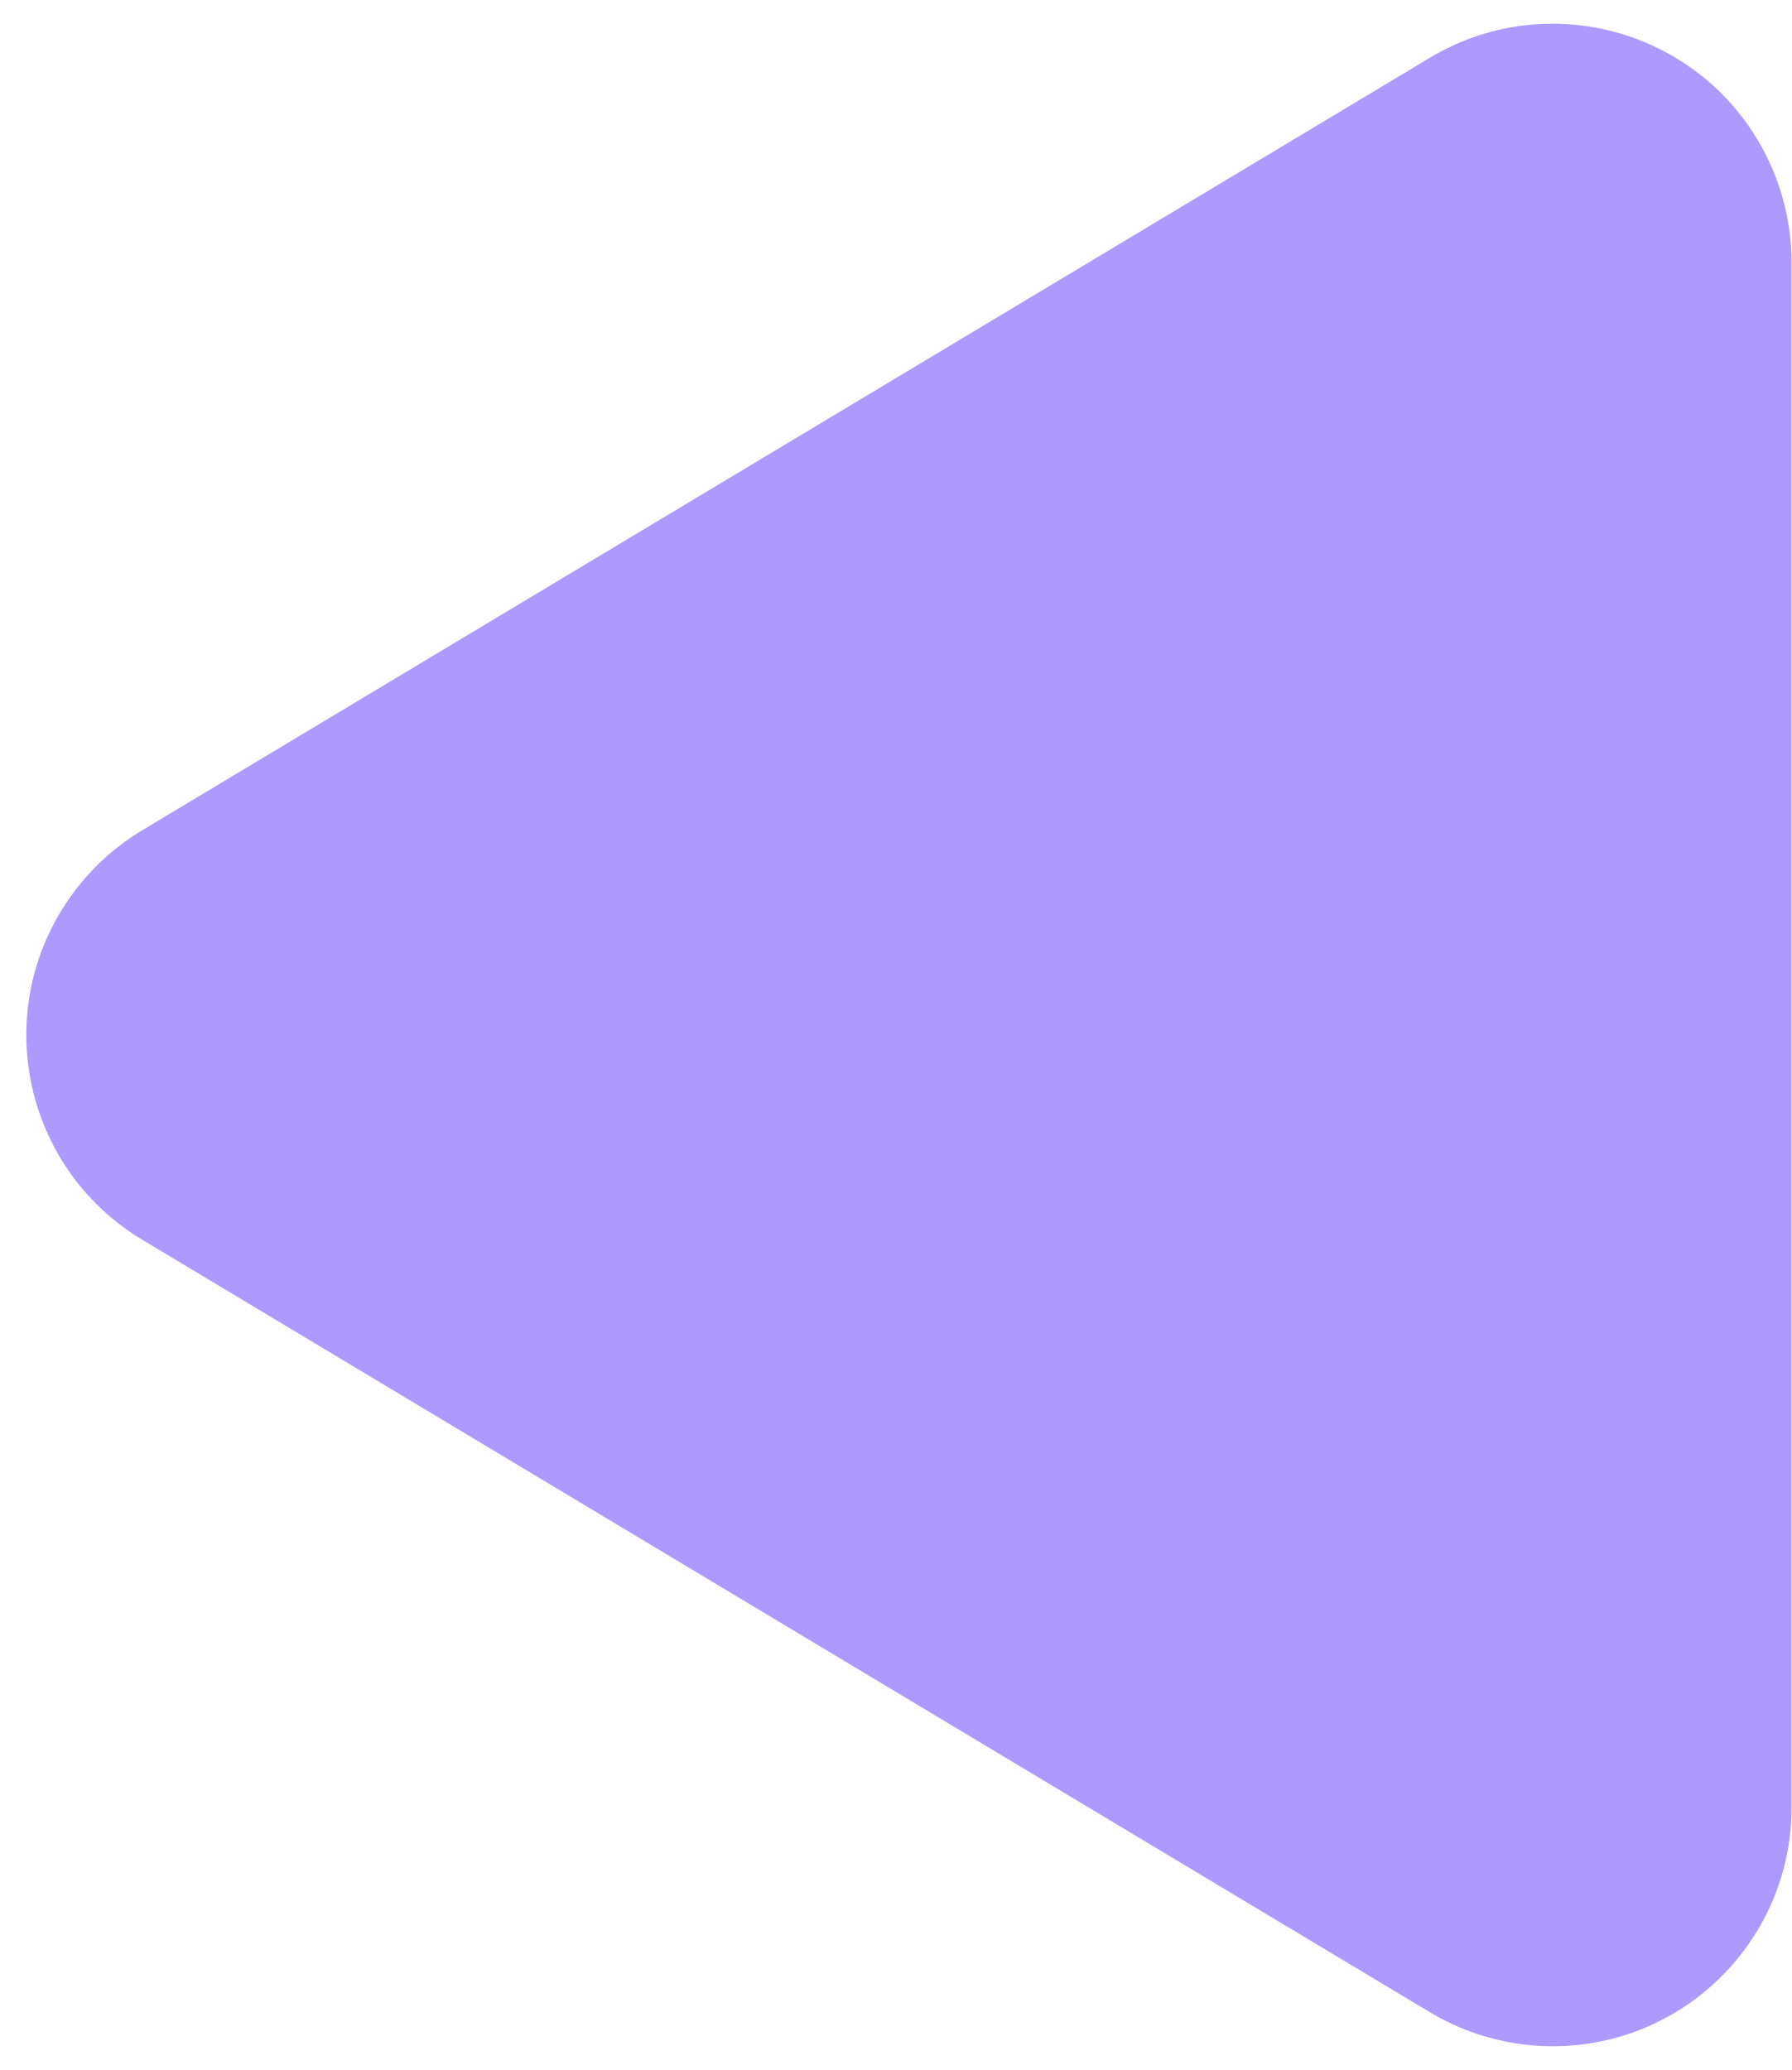
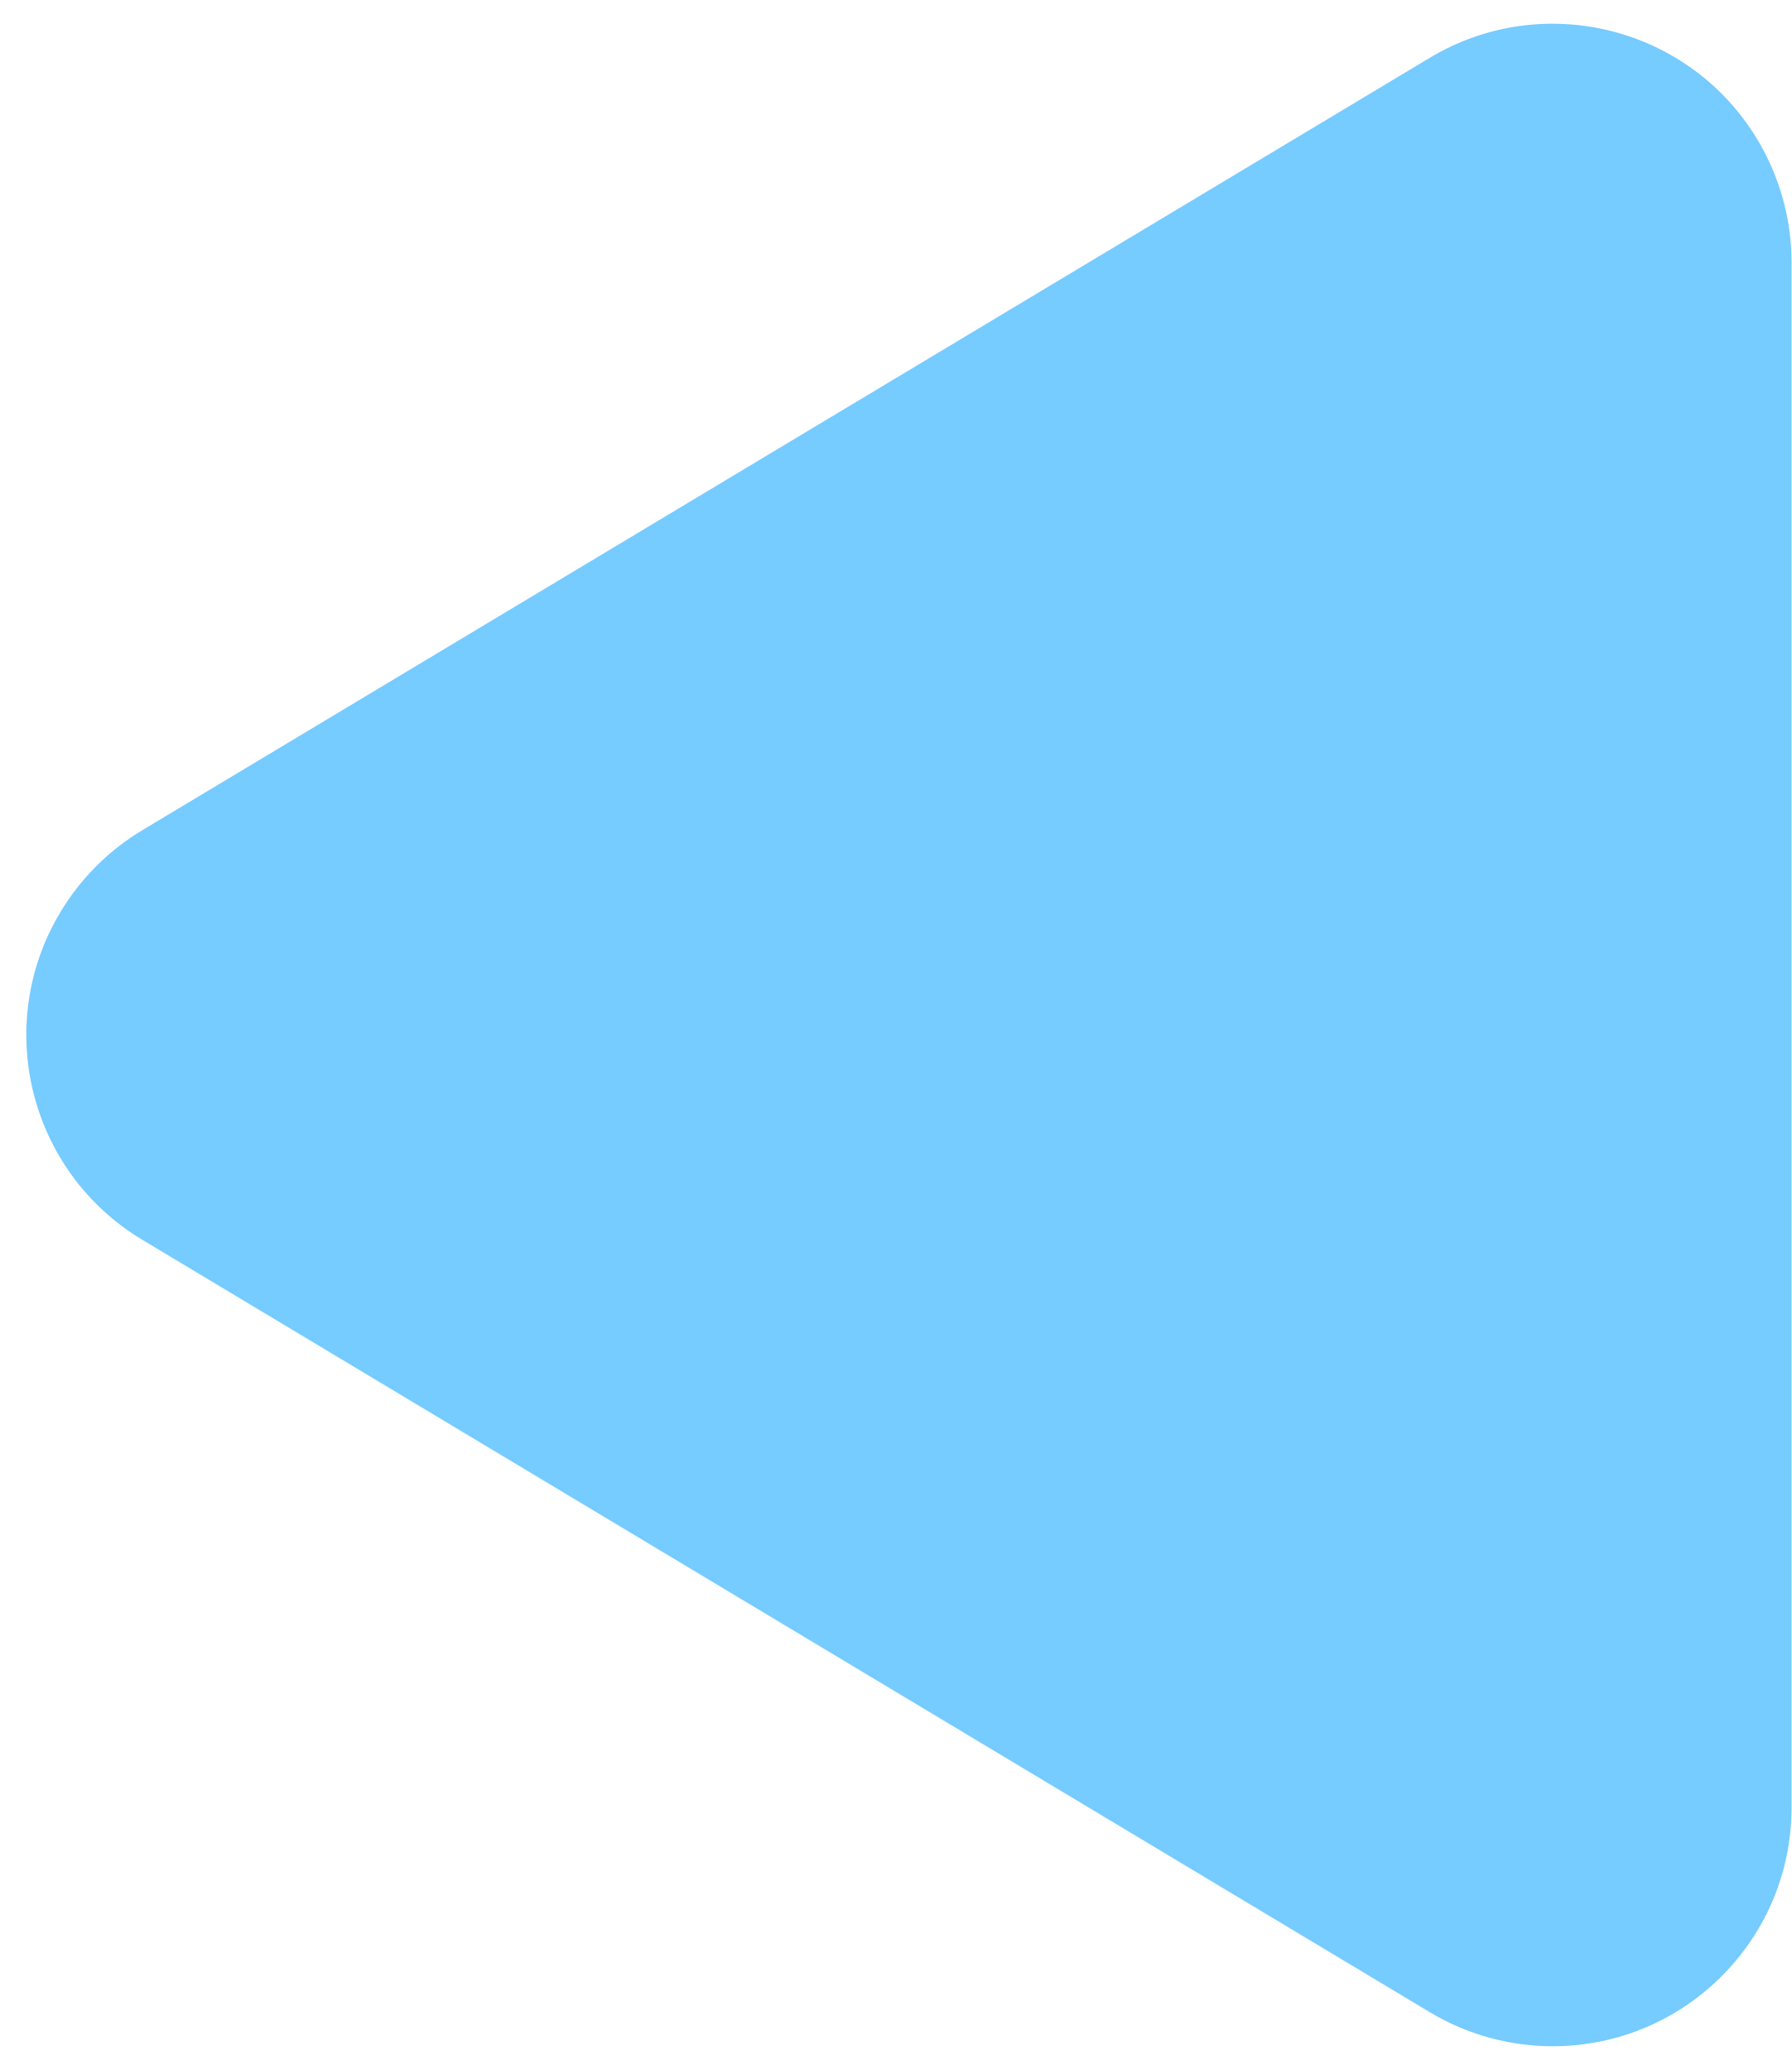
<svg xmlns="http://www.w3.org/2000/svg" width="45px" height="52px" viewBox="0 0 45 52" version="1.1">
  <g id="6.10（第二批）" stroke="none" stroke-width="1" fill="none" fill-rule="evenodd">
-     <g id="keyboard" transform="translate(-211, -1360)" fill="#AC9AFE">
+     <g id="keyboard" transform="translate(-211, -1360)" fill="#76CBFF">
      <g id="转盘" transform="translate(201, 1263)">
        <path d="M35.145,106.575 L54.548,138.913 C56.253,141.755 55.331,145.44 52.49,147.145 C51.557,147.704 50.49,148 49.403,148 L10.597,148 C7.283,148 4.597,145.314 4.597,142 C4.597,140.913 4.893,139.846 5.452,138.913 L24.855,106.575 C26.56,103.733 30.245,102.812 33.087,104.517 C33.931,105.024 34.638,105.73 35.145,106.575 Z" id="Triangle备份-2" transform="translate(30, 123) rotate(-450) translate(-30, -123) " />
      </g>
    </g>
  </g>
</svg>
